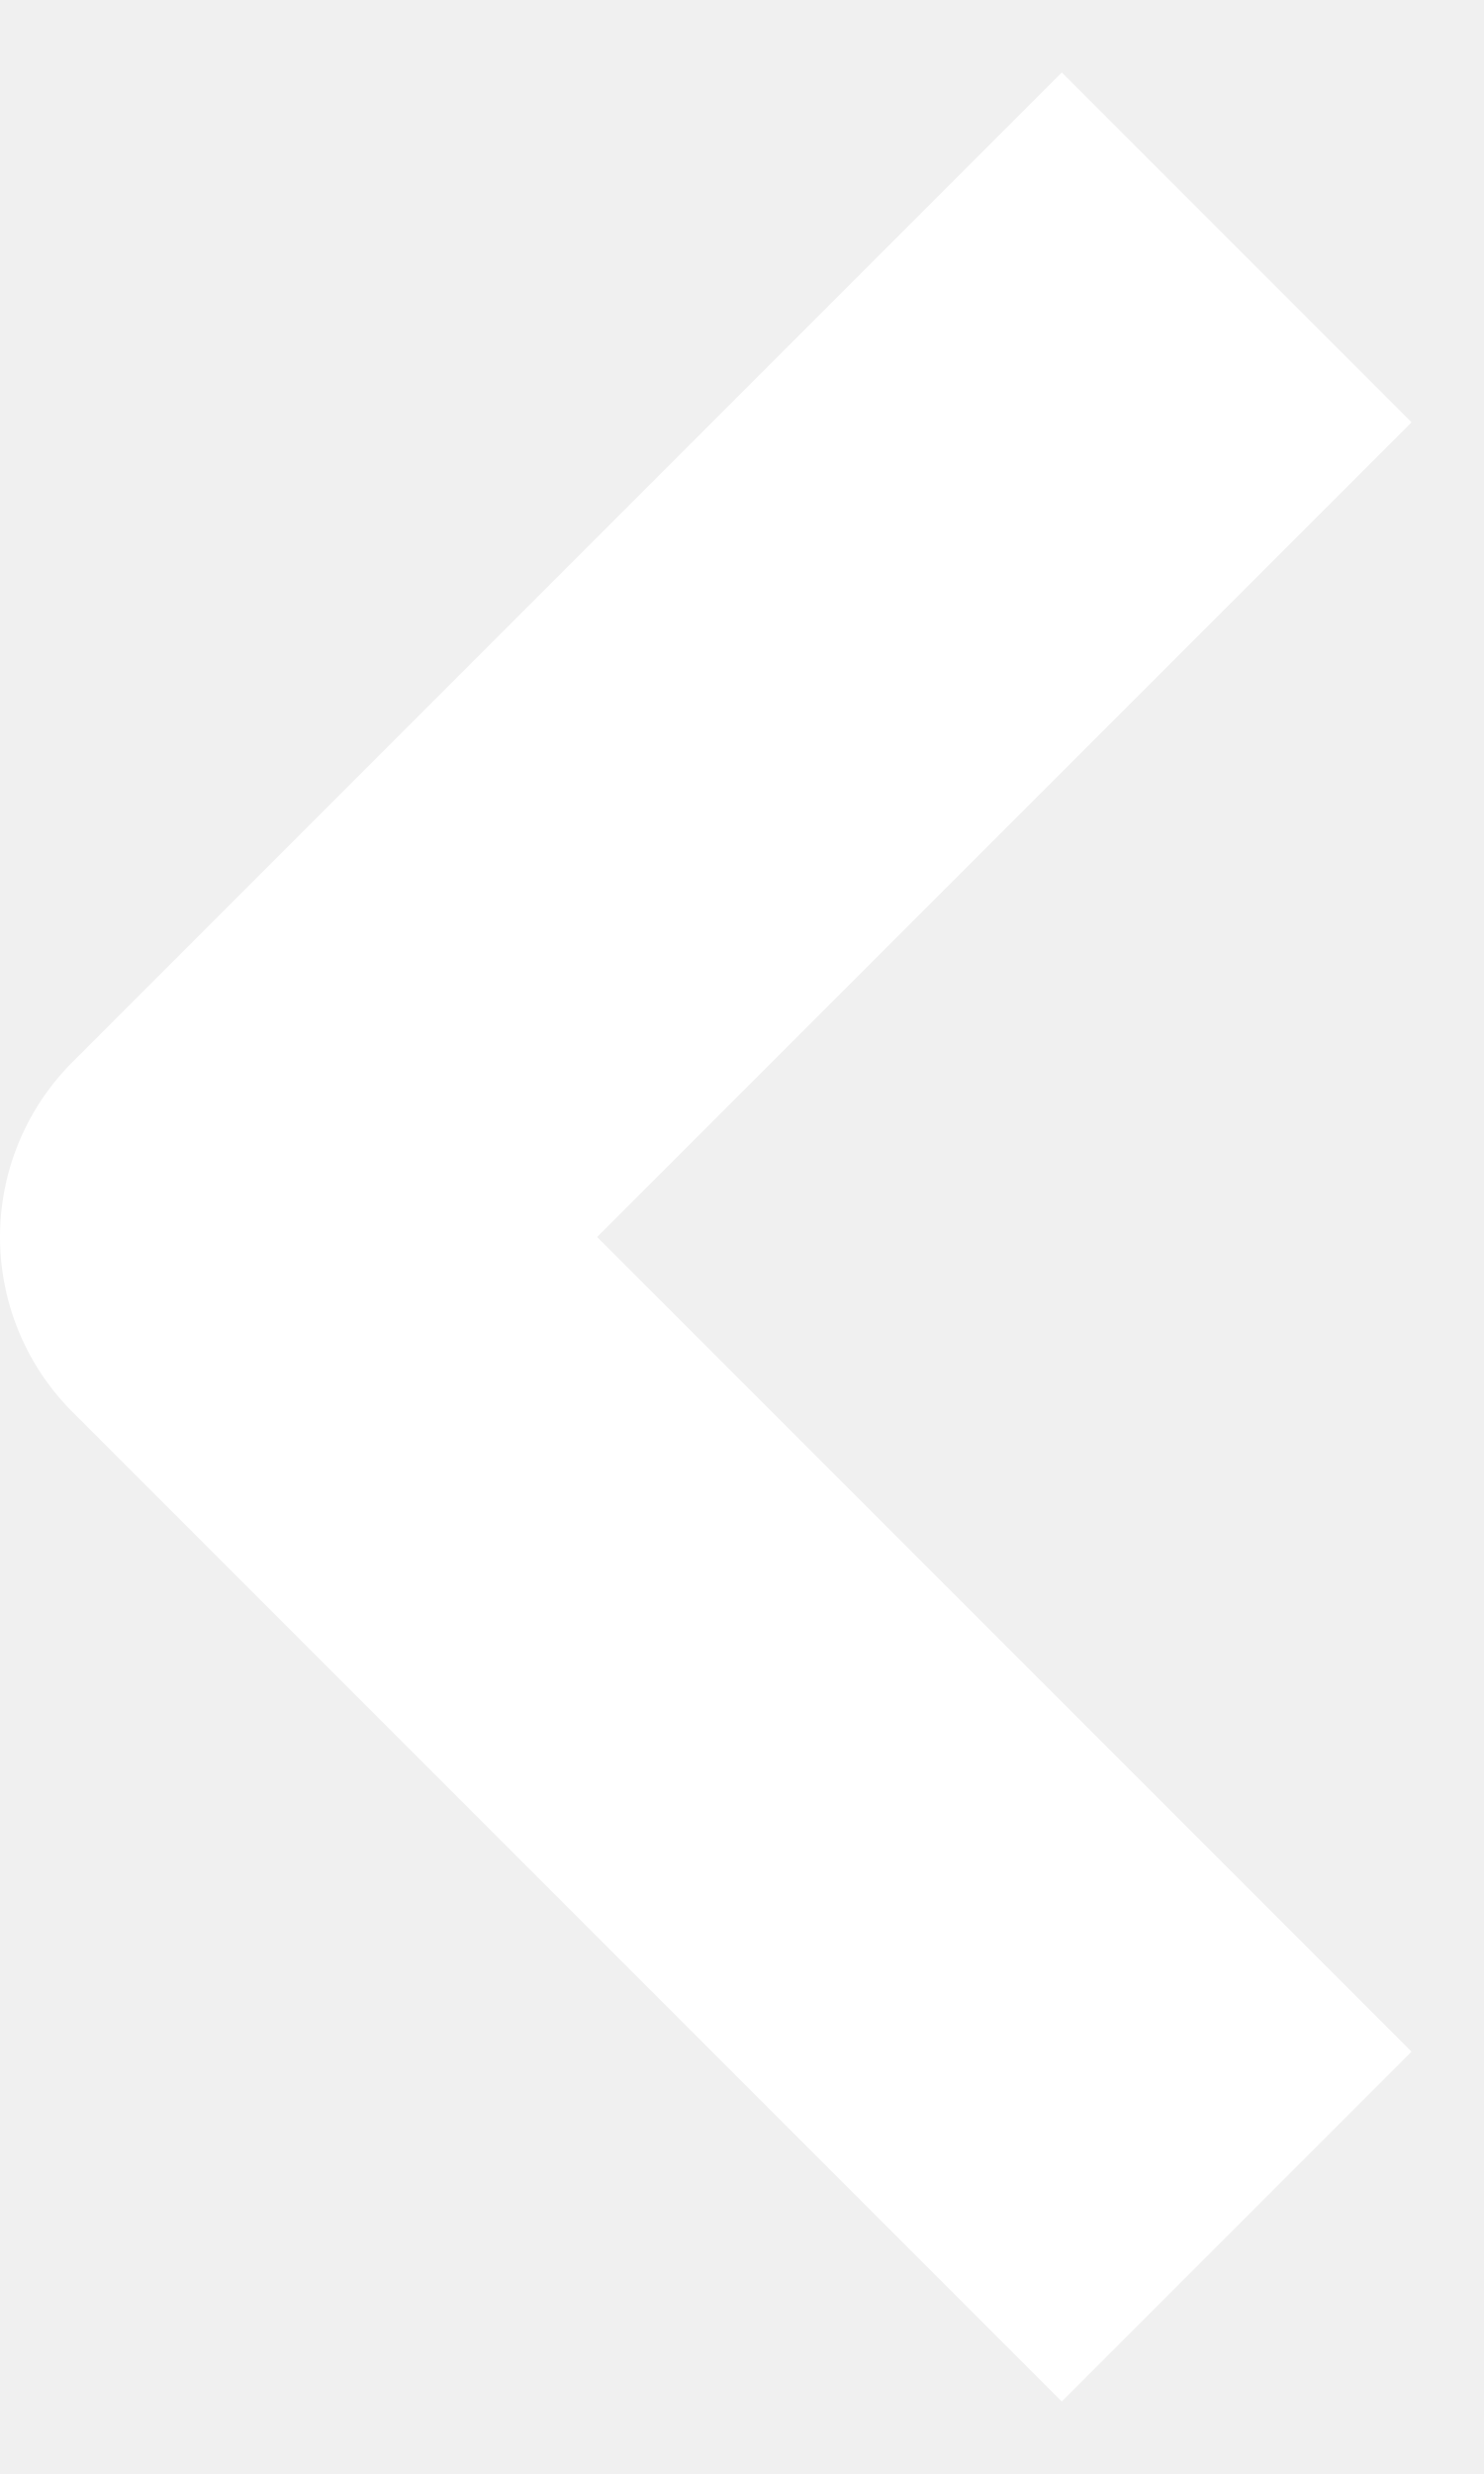
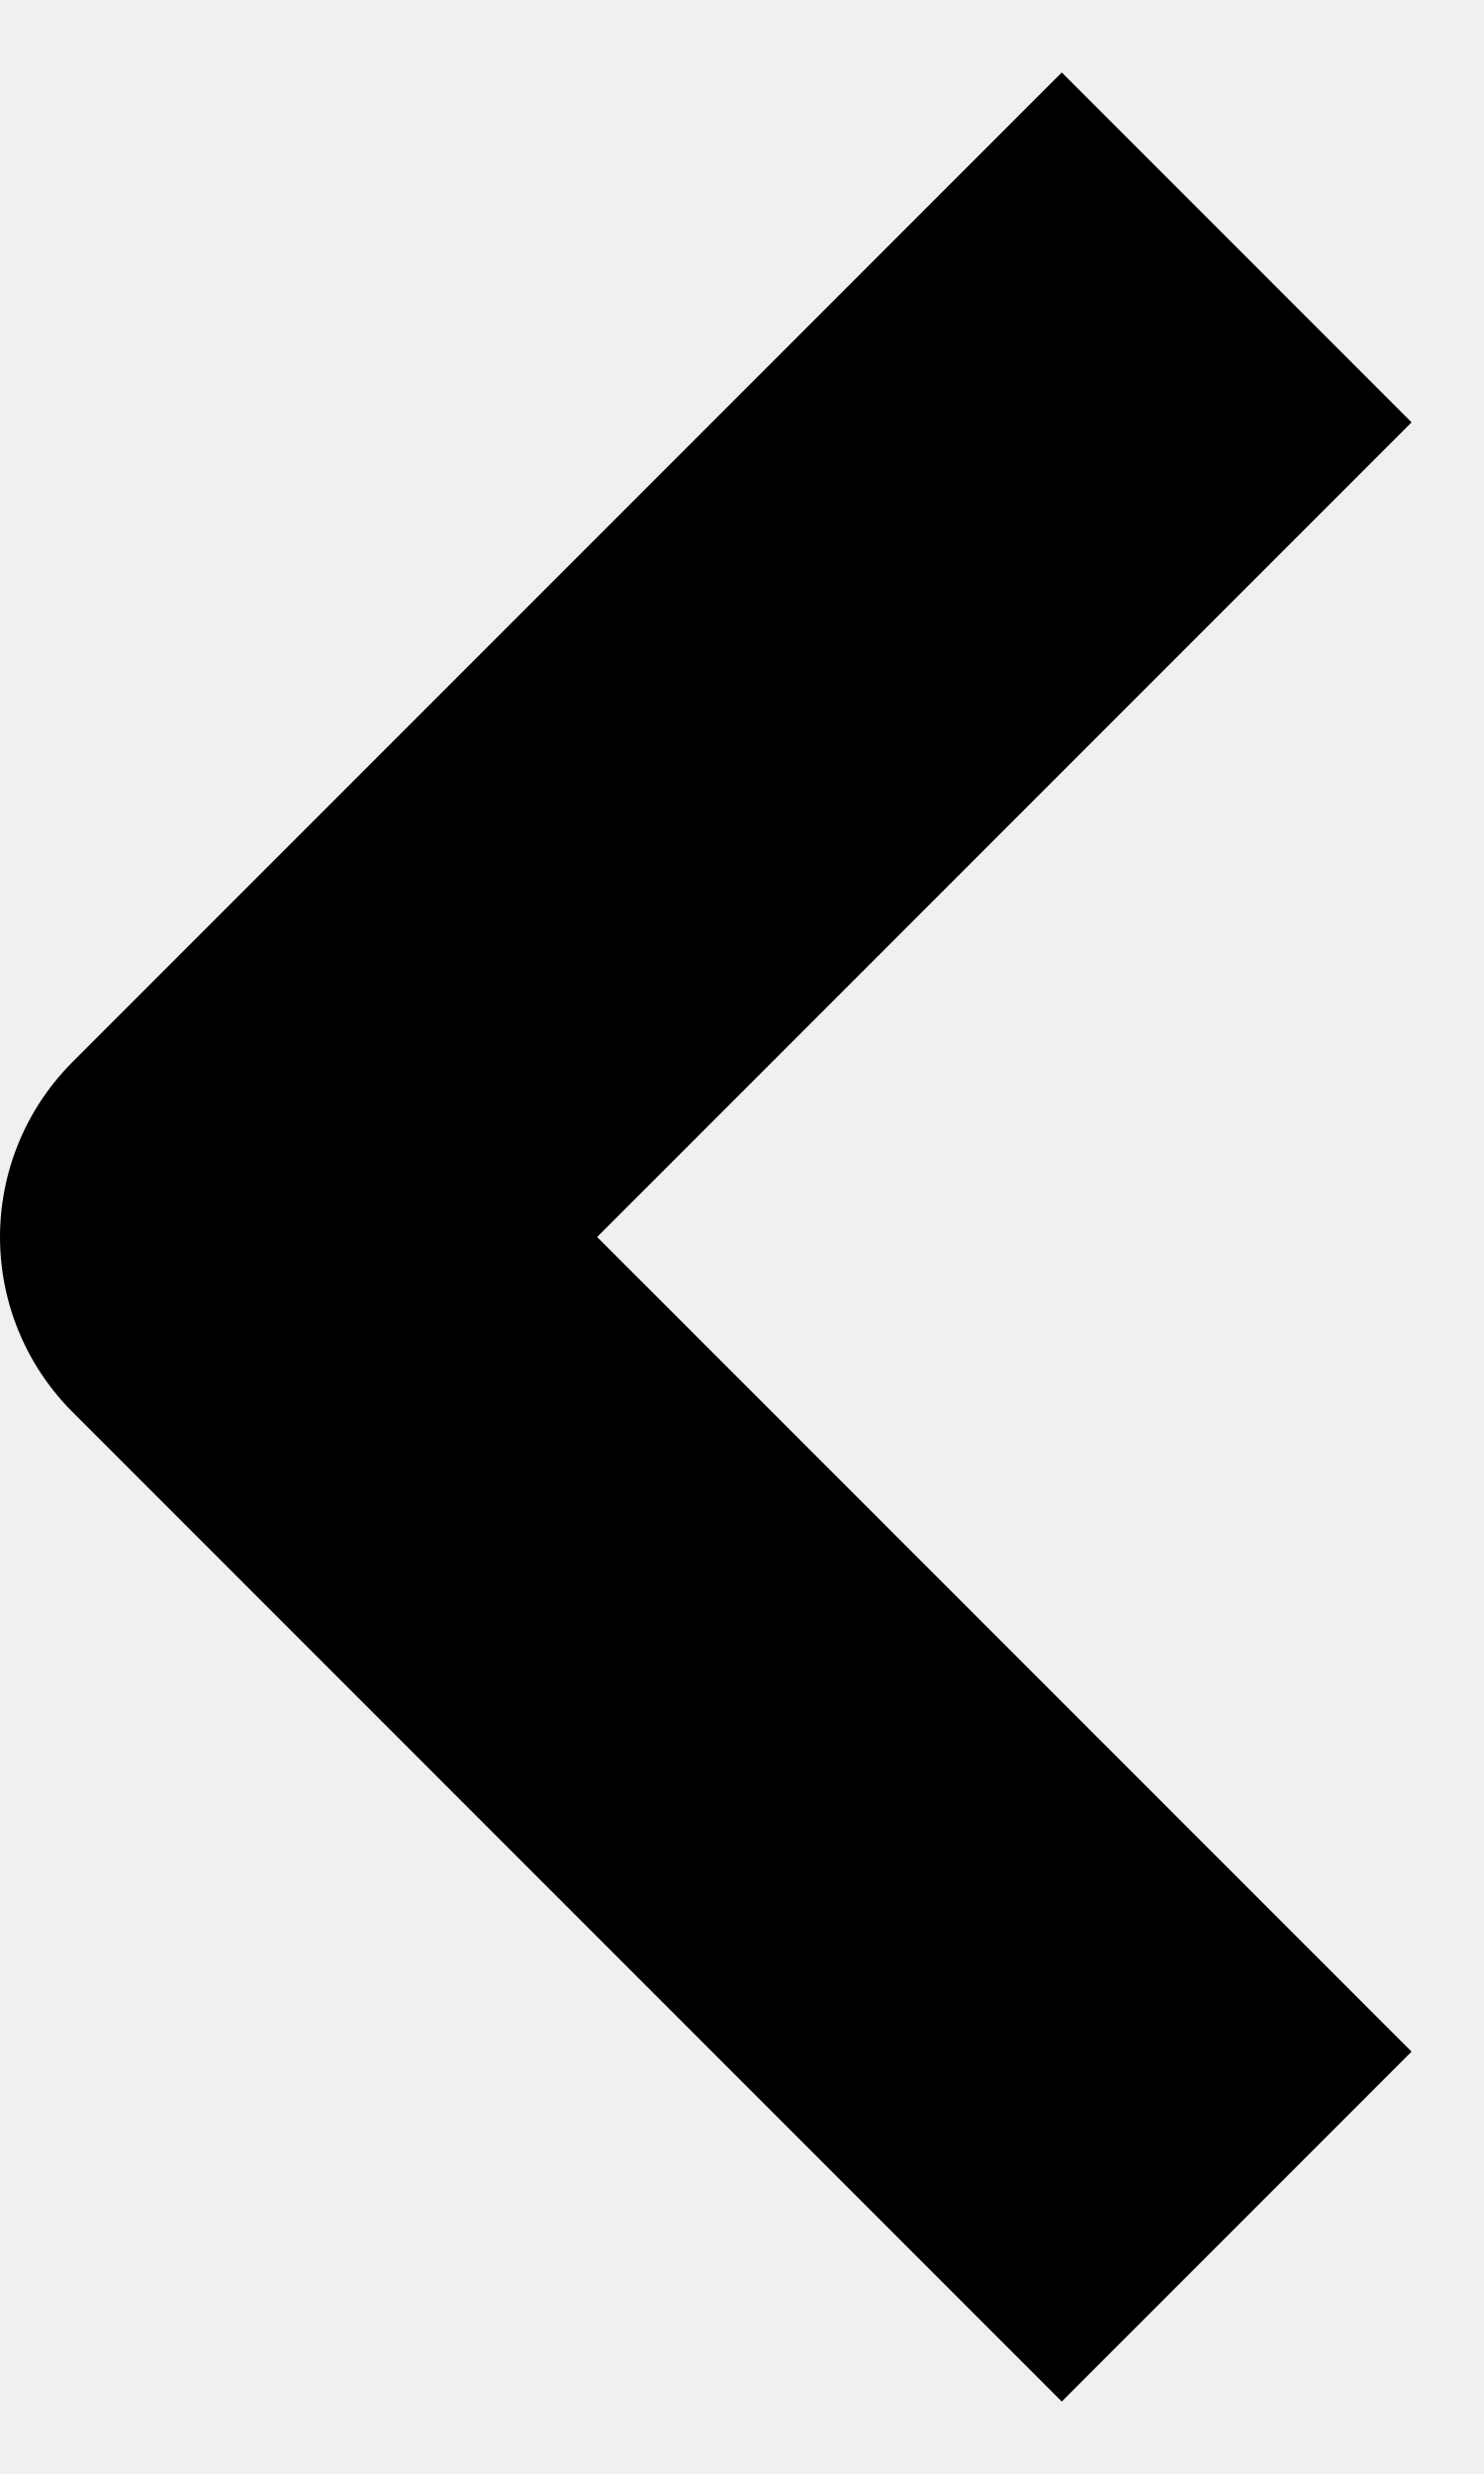
- <svg xmlns="http://www.w3.org/2000/svg" width="6px" height="10px" viewBox="0 0 6 10" version="1.1">
-   <defs />
-   <g id="Symbols" stroke="none" stroke-width="1" fill="none" fill-rule="evenodd" stroke-linejoin="round">
-     <g id="btn-/-prev-/-disabled" transform="translate(1, 0)" stroke-width="2" stroke="#FFFFFF">
-       <polyline id="arrow_prev_disabled" points="4 9 -1.70530257e-13 5 4 1" />
+ <svg xmlns="http://www.w3.org/2000/svg" version="1.1" id="Layer_1" x="0px" y="0px" viewBox="0 0 6 10" style="enable-background:new 0 0 6 10;" xml:space="preserve">
+   <style type="text/css">
+ 	.st0{fill:none;stroke:#000000;stroke-width:2;stroke-linejoin:round;}
+ </style>
+   <g id="Symbols">
+     <g id="btn-_x2F_-prev-_x2F_-disabled" transform="translate(1, 0)">
+       <polyline id="arrow_prev_disabled" class="st0" points="4,9 0,5 4,1   " />
    </g>
  </g>
</svg>
